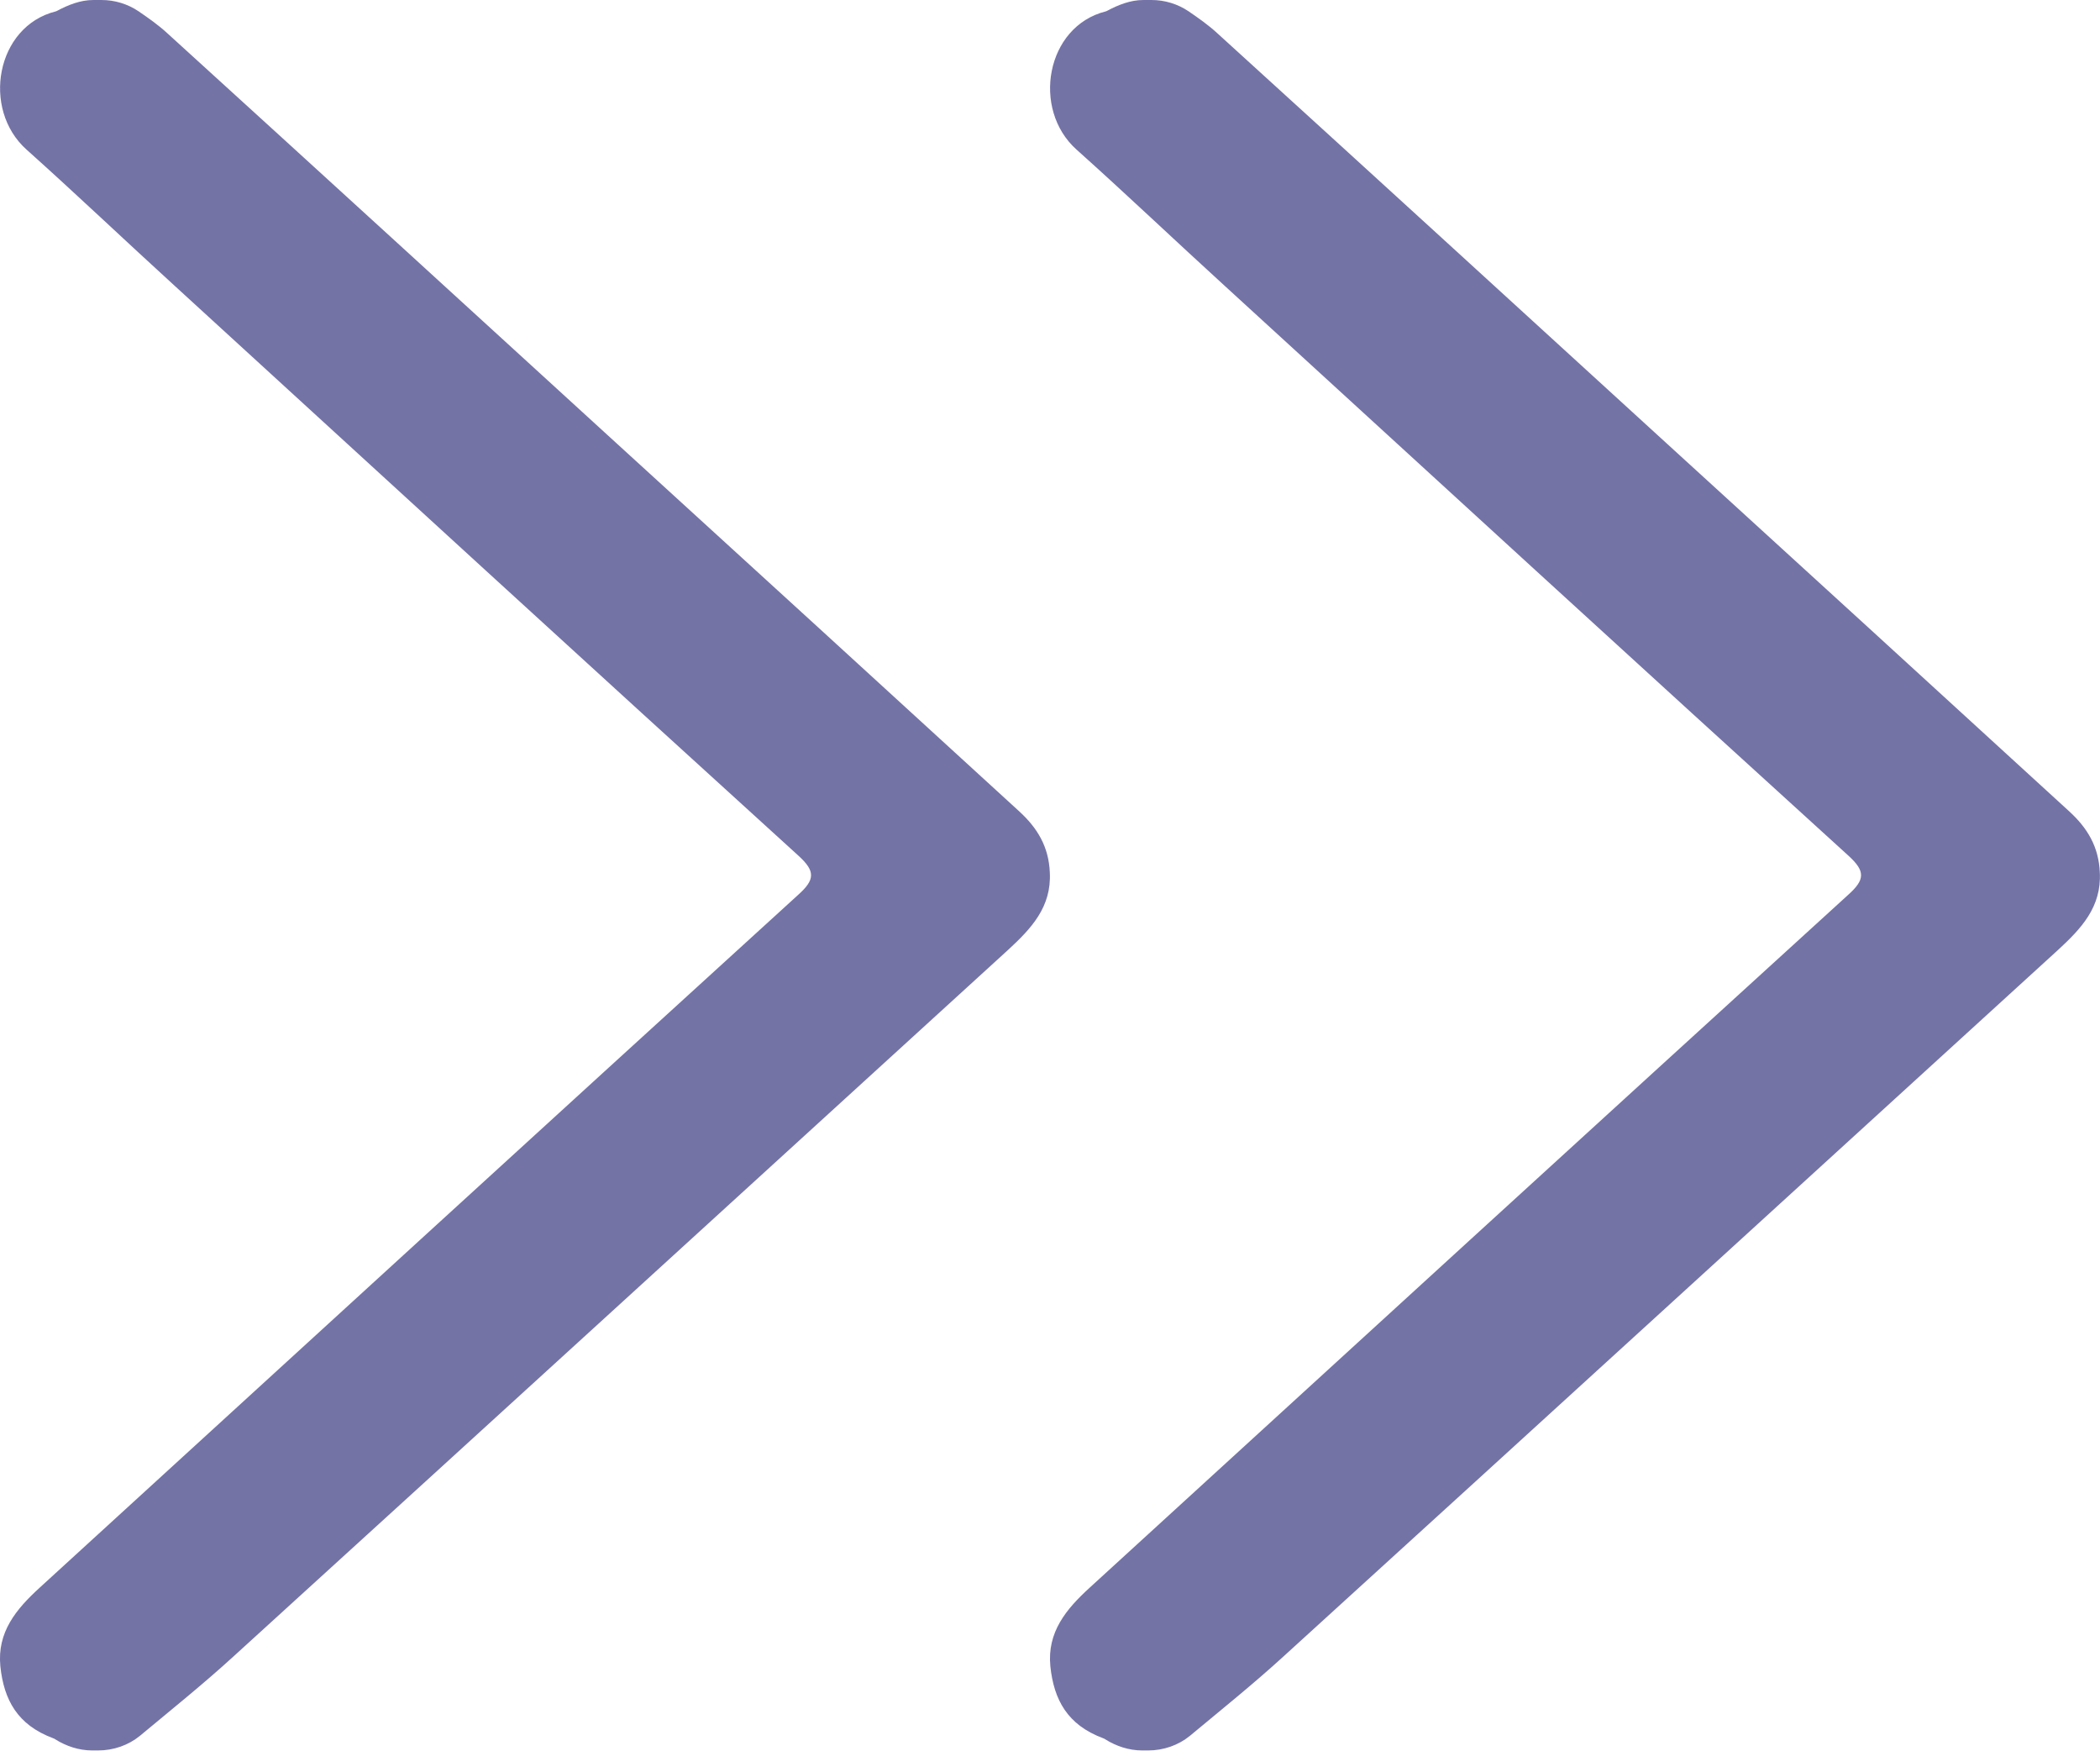
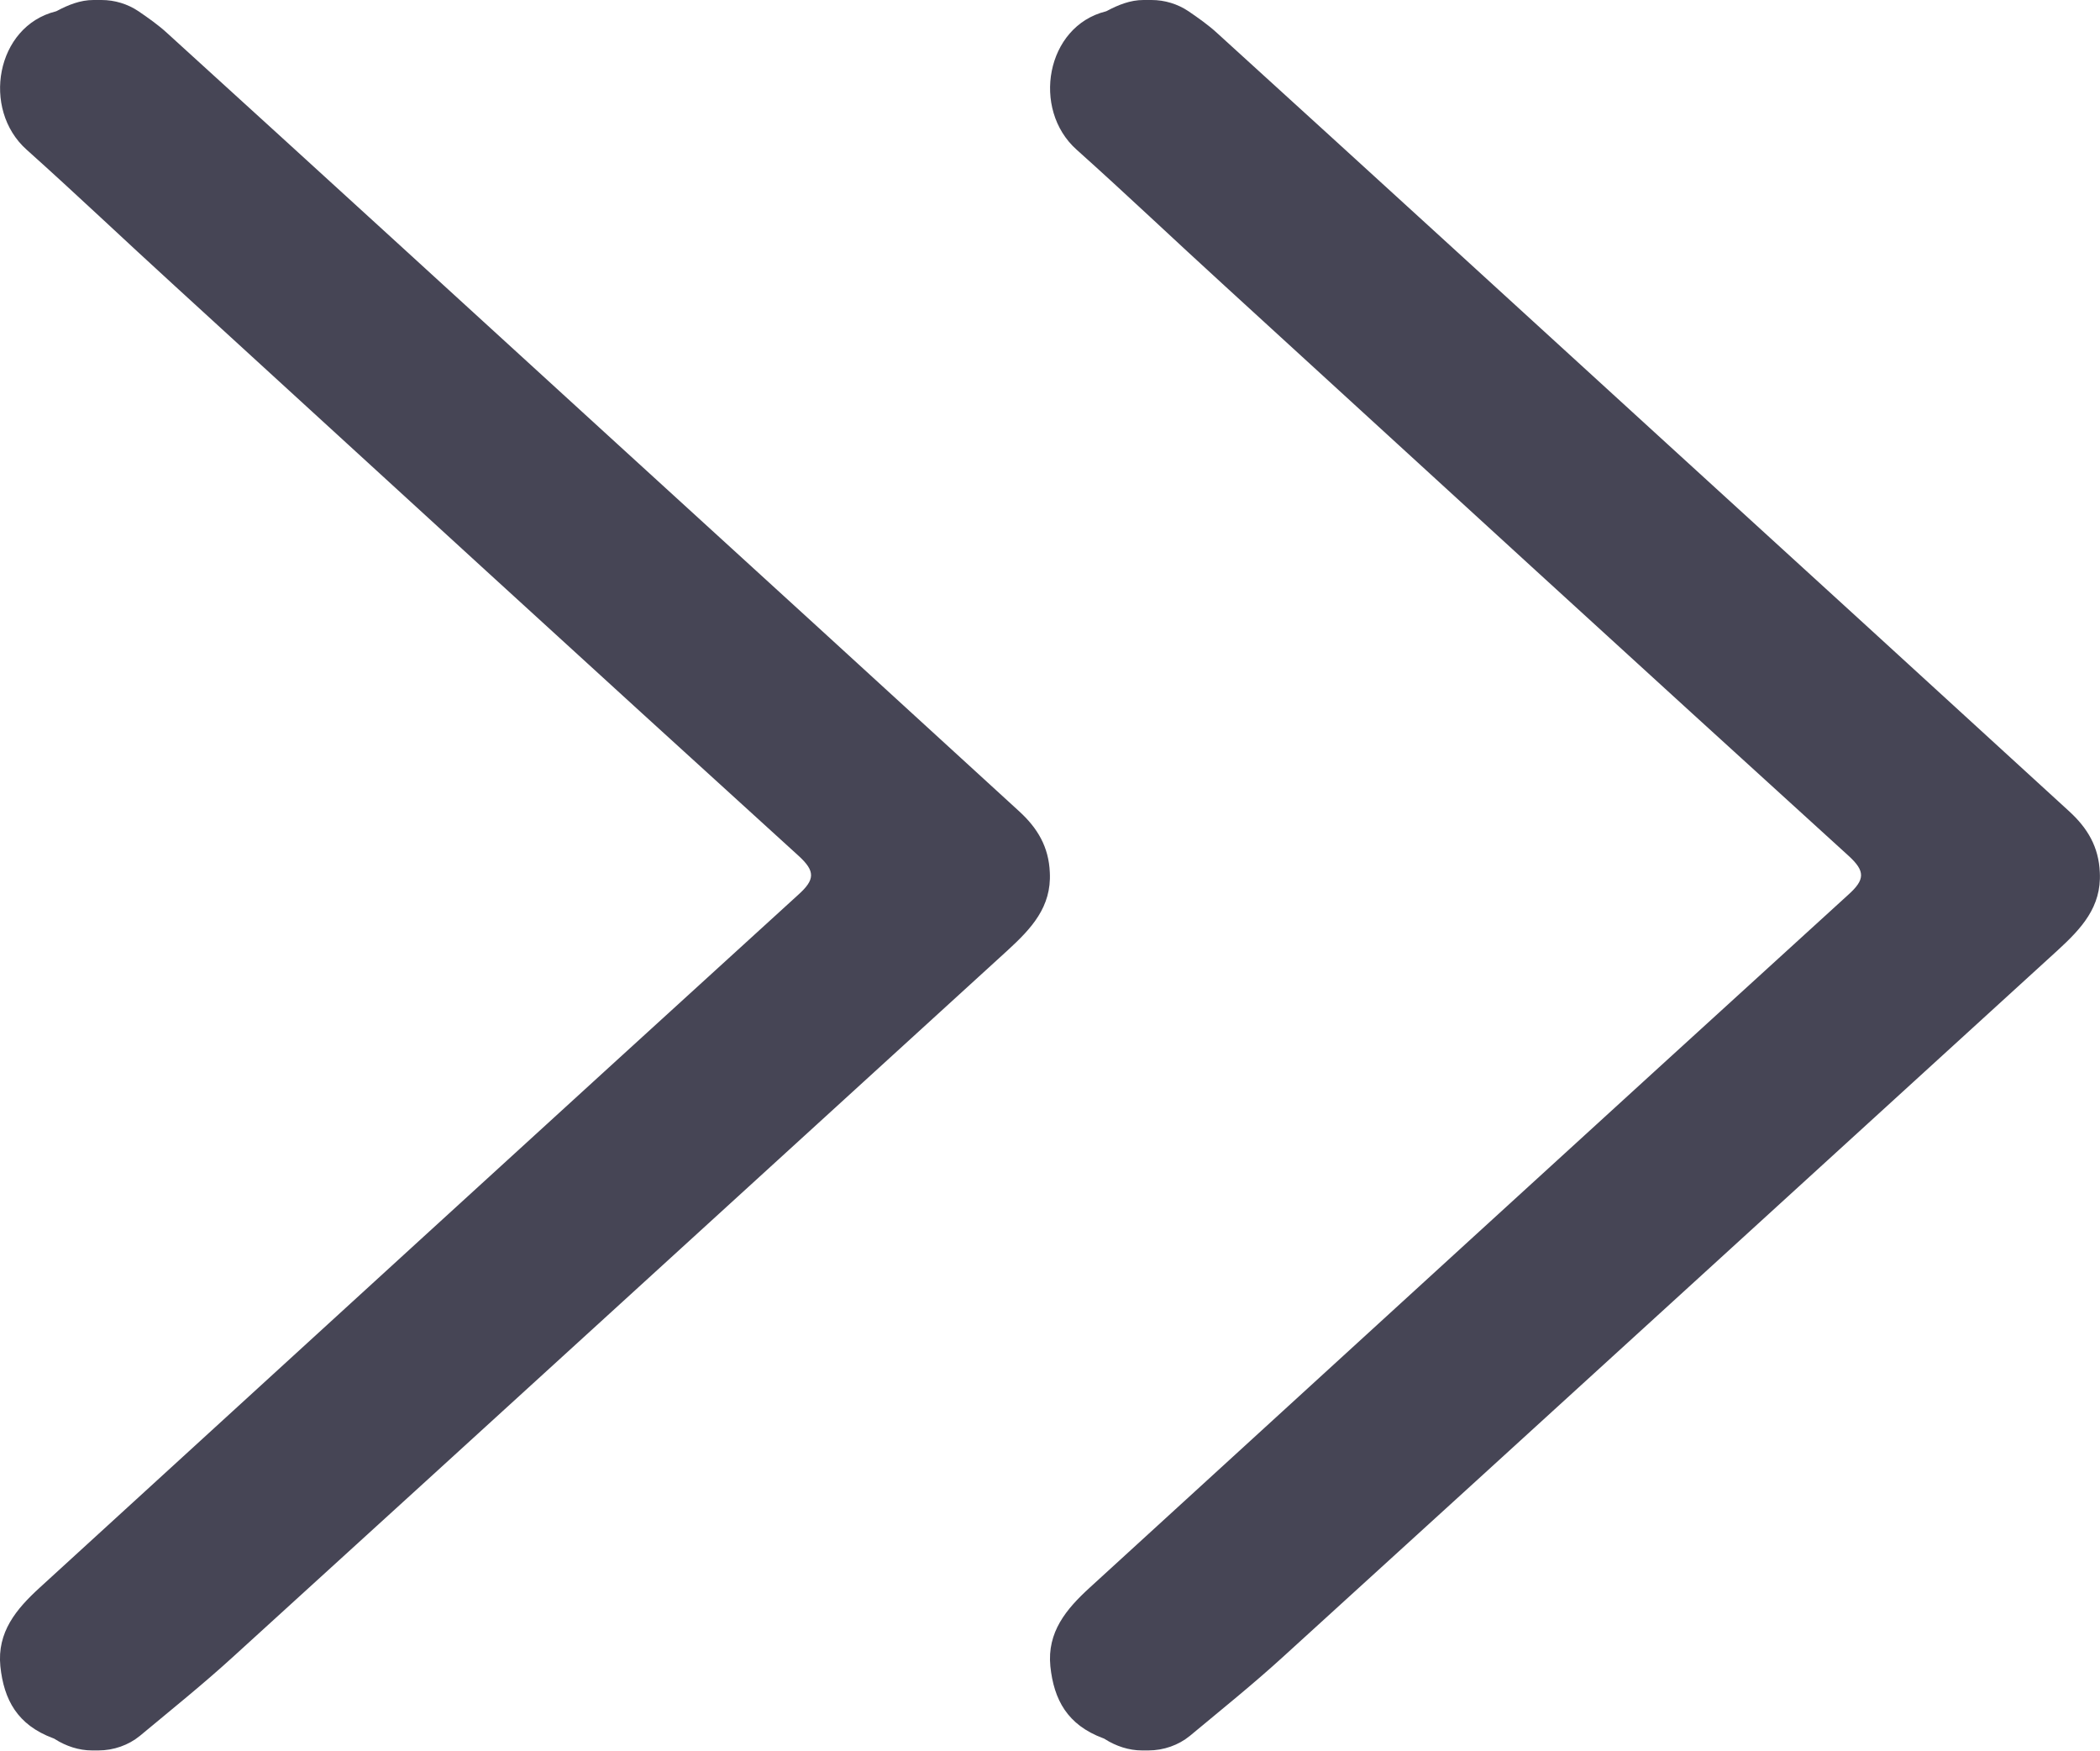
<svg xmlns="http://www.w3.org/2000/svg" width="12px" height="10px" viewBox="0 0 12 10" version="1.1">
  <g id="Page-1" stroke="none" stroke-width="1" fill="none" fill-rule="evenodd">
-     <g id="Desktop-HD-Copy-2" transform="translate(-898, -917)" fill="#7473A6">
+     <g id="Desktop-HD-Copy-2" transform="translate(-898, -917)" fill="#464555">
      <g id="icon-angle-double-right" transform="translate(898, 917)">
        <path d="M6.534,10 C6.459,10 6.39,9.972 6.326,9.938 C6.323,9.936 6.321,9.936 6.319,9.935 C5.977,9.85 5.893,9.376 6.152,9.145 C6.437,8.89 6.713,8.627 6.995,8.37 C8.183,7.283 9.37,6.195 10.562,5.112 C10.66,5.023 10.658,4.975 10.561,4.888 C9.115,3.571 7.672,2.251 6.228,0.931 C6.092,0.807 5.983,0.676 6.002,0.481 C6.022,0.29 6.099,0.146 6.303,0.07 C6.307,0.069 6.311,0.067 6.315,0.064 C6.377,0.025 6.45,0 6.526,0 L6.562,0 C6.649,0 6.734,0.03 6.799,0.083 C6.978,0.232 7.16,0.378 7.331,0.534 C8.808,1.878 10.282,3.225 11.758,4.571 C11.893,4.695 12.009,4.818 11.999,5.015 C11.993,5.162 11.929,5.269 11.824,5.365 C11.059,6.066 10.293,6.765 9.527,7.464 C8.67,8.247 7.813,9.031 6.954,9.812 C6.905,9.857 6.848,9.897 6.791,9.936 C6.73,9.977 6.656,10 6.58,10 L6.534,10 Z" id="Page-1-Copy-4" transform="translate(9, 5) scale(1, -1) translate(-9, -5) " />
        <path d="M0.534,10 C0.459,10 0.39,9.972 0.326,9.938 C0.323,9.936 0.321,9.936 0.319,9.935 C-0.023,9.85 -0.107,9.376 0.152,9.145 C0.437,8.89 0.713,8.627 0.995,8.37 C2.183,7.283 3.37,6.195 4.562,5.112 C4.66,5.023 4.658,4.975 4.561,4.888 C3.115,3.571 1.672,2.251 0.228,0.931 C0.092,0.807 -0.017,0.676 0.002,0.481 C0.022,0.29 0.099,0.146 0.303,0.07 C0.307,0.069 0.311,0.067 0.315,0.064 C0.377,0.025 0.45,0 0.526,0 L0.562,0 C0.649,0 0.734,0.03 0.799,0.083 C0.978,0.232 1.16,0.378 1.331,0.534 C2.808,1.878 4.282,3.225 5.758,4.571 C5.893,4.695 6.009,4.818 5.999,5.015 C5.993,5.162 5.929,5.269 5.824,5.365 C5.059,6.066 4.293,6.765 3.527,7.464 C2.67,8.247 1.813,9.031 0.954,9.812 C0.905,9.857 0.848,9.897 0.791,9.936 C0.73,9.977 0.656,10 0.58,10 L0.534,10 Z" id="Page-1-Copy-5" transform="translate(3, 5) scale(1, -1) translate(-3, -5) " />
      </g>
    </g>
  </g>
</svg>
